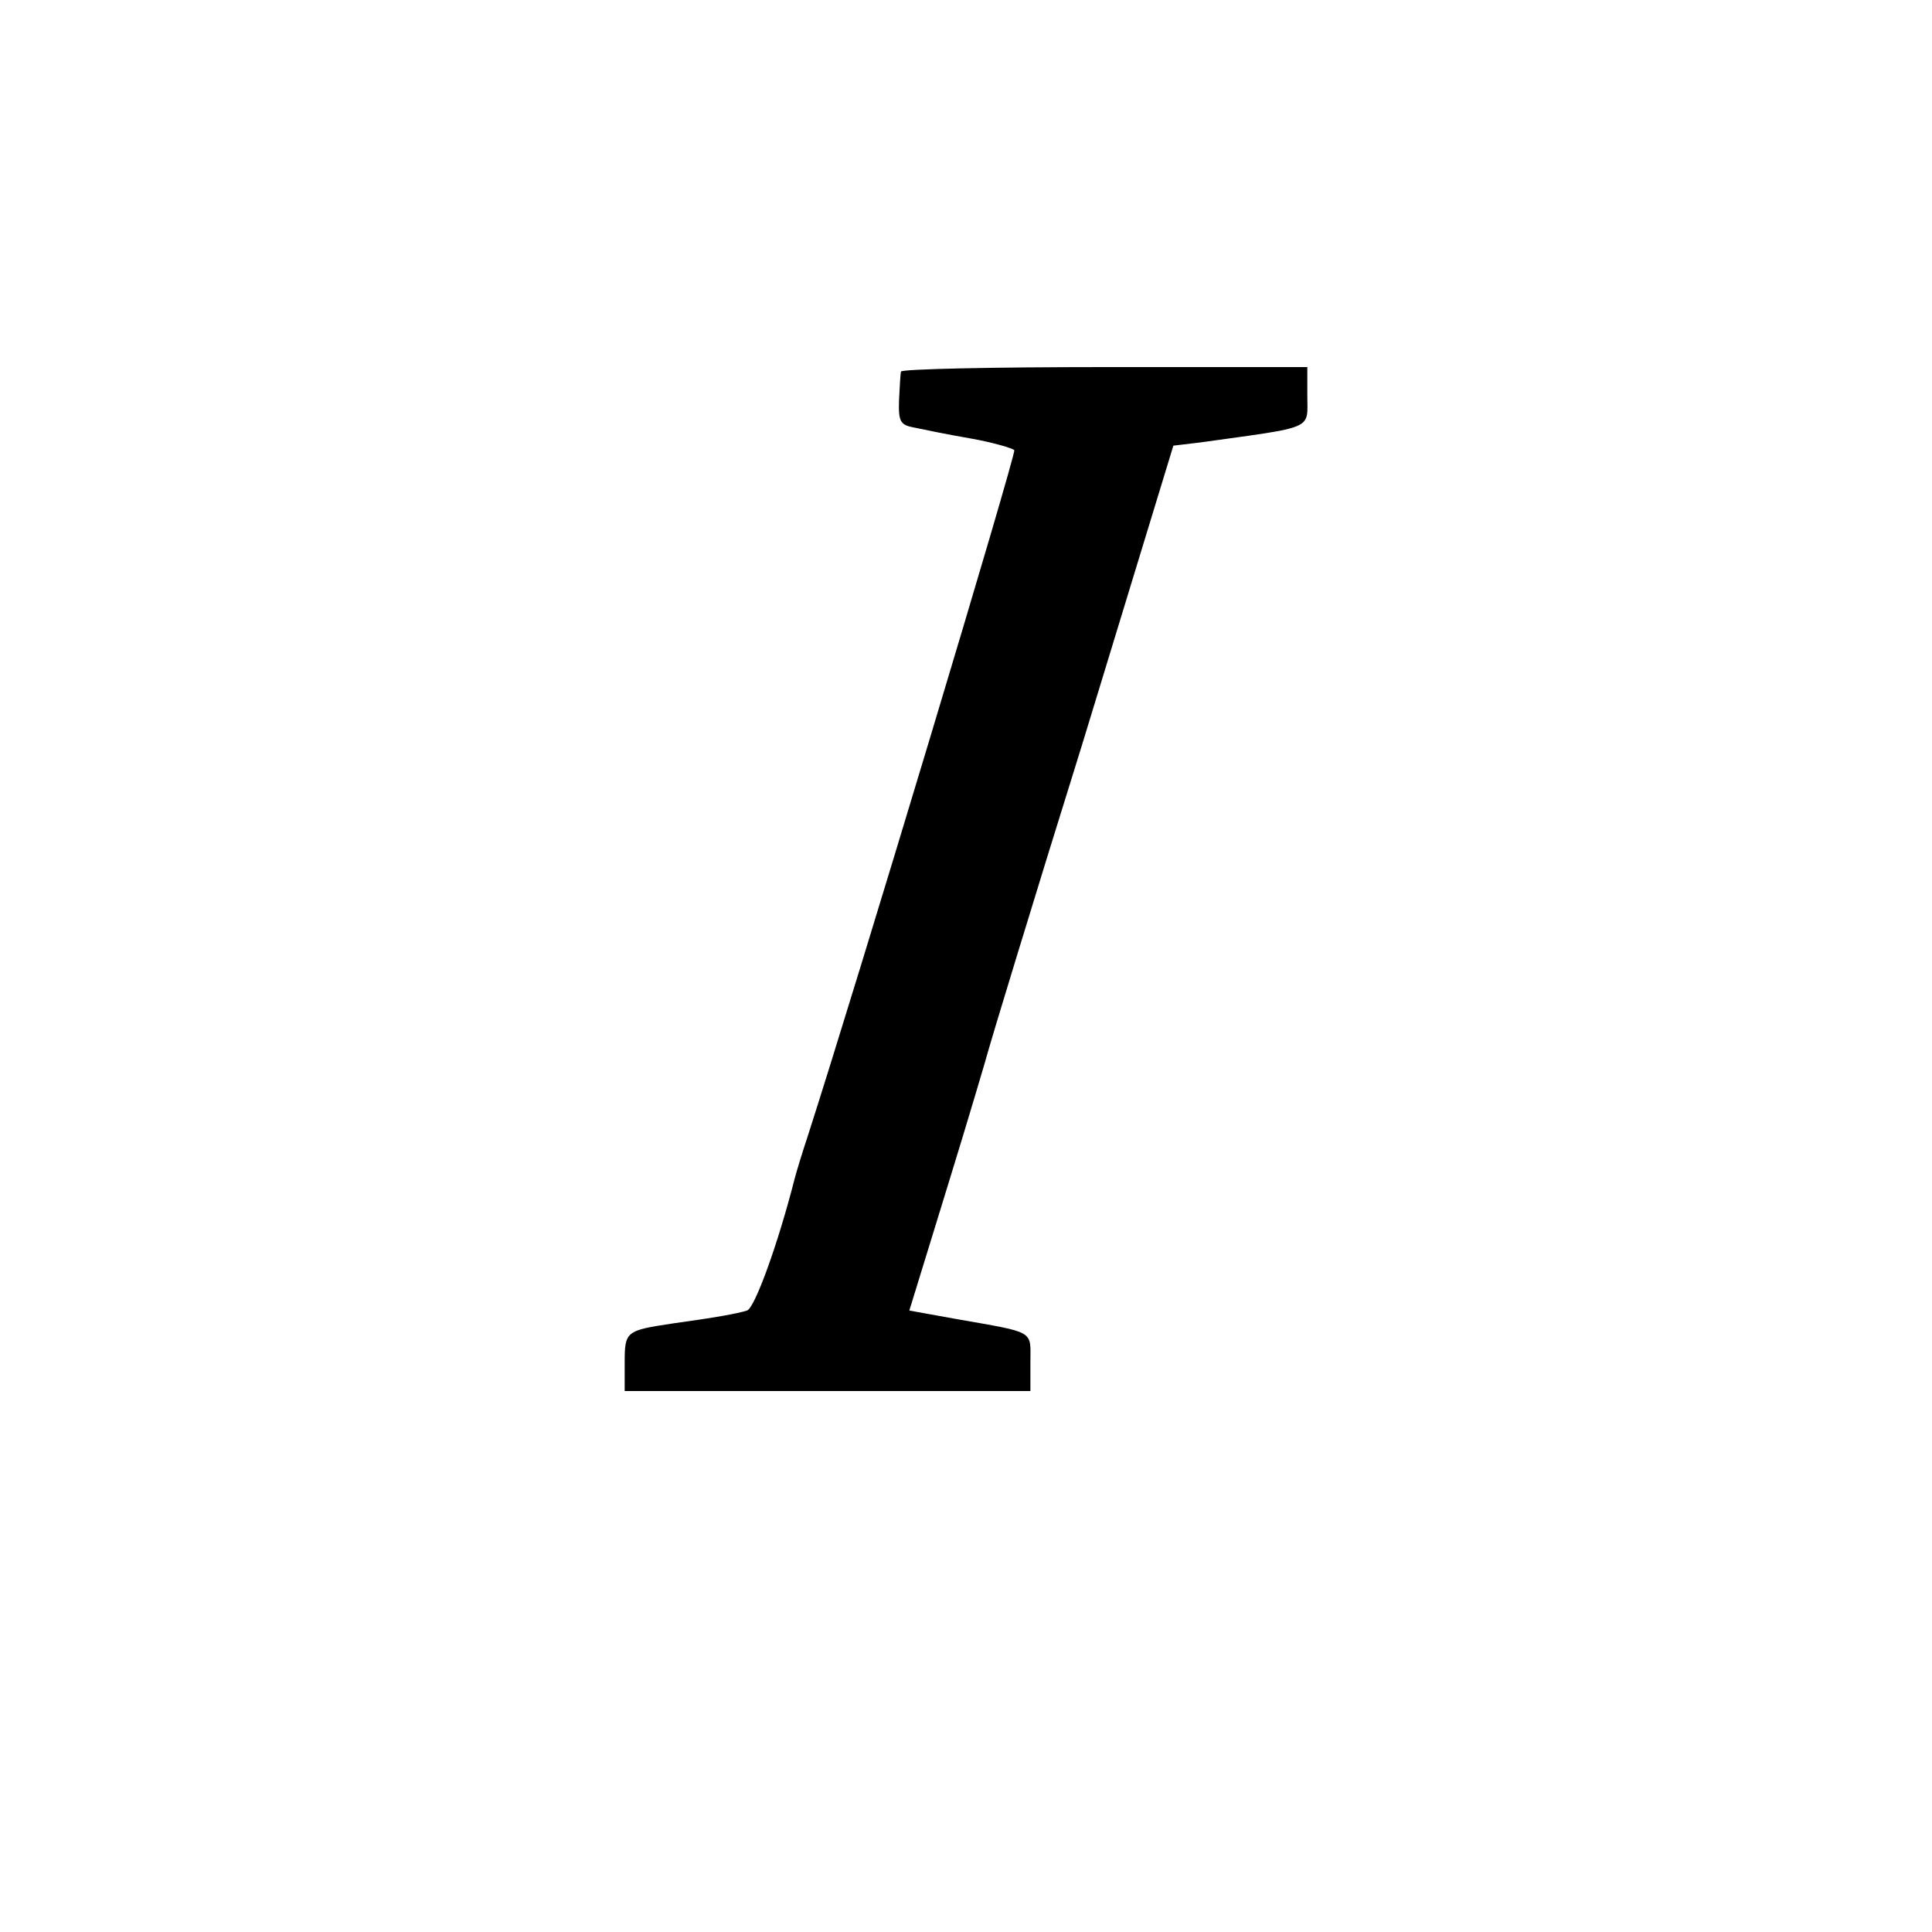
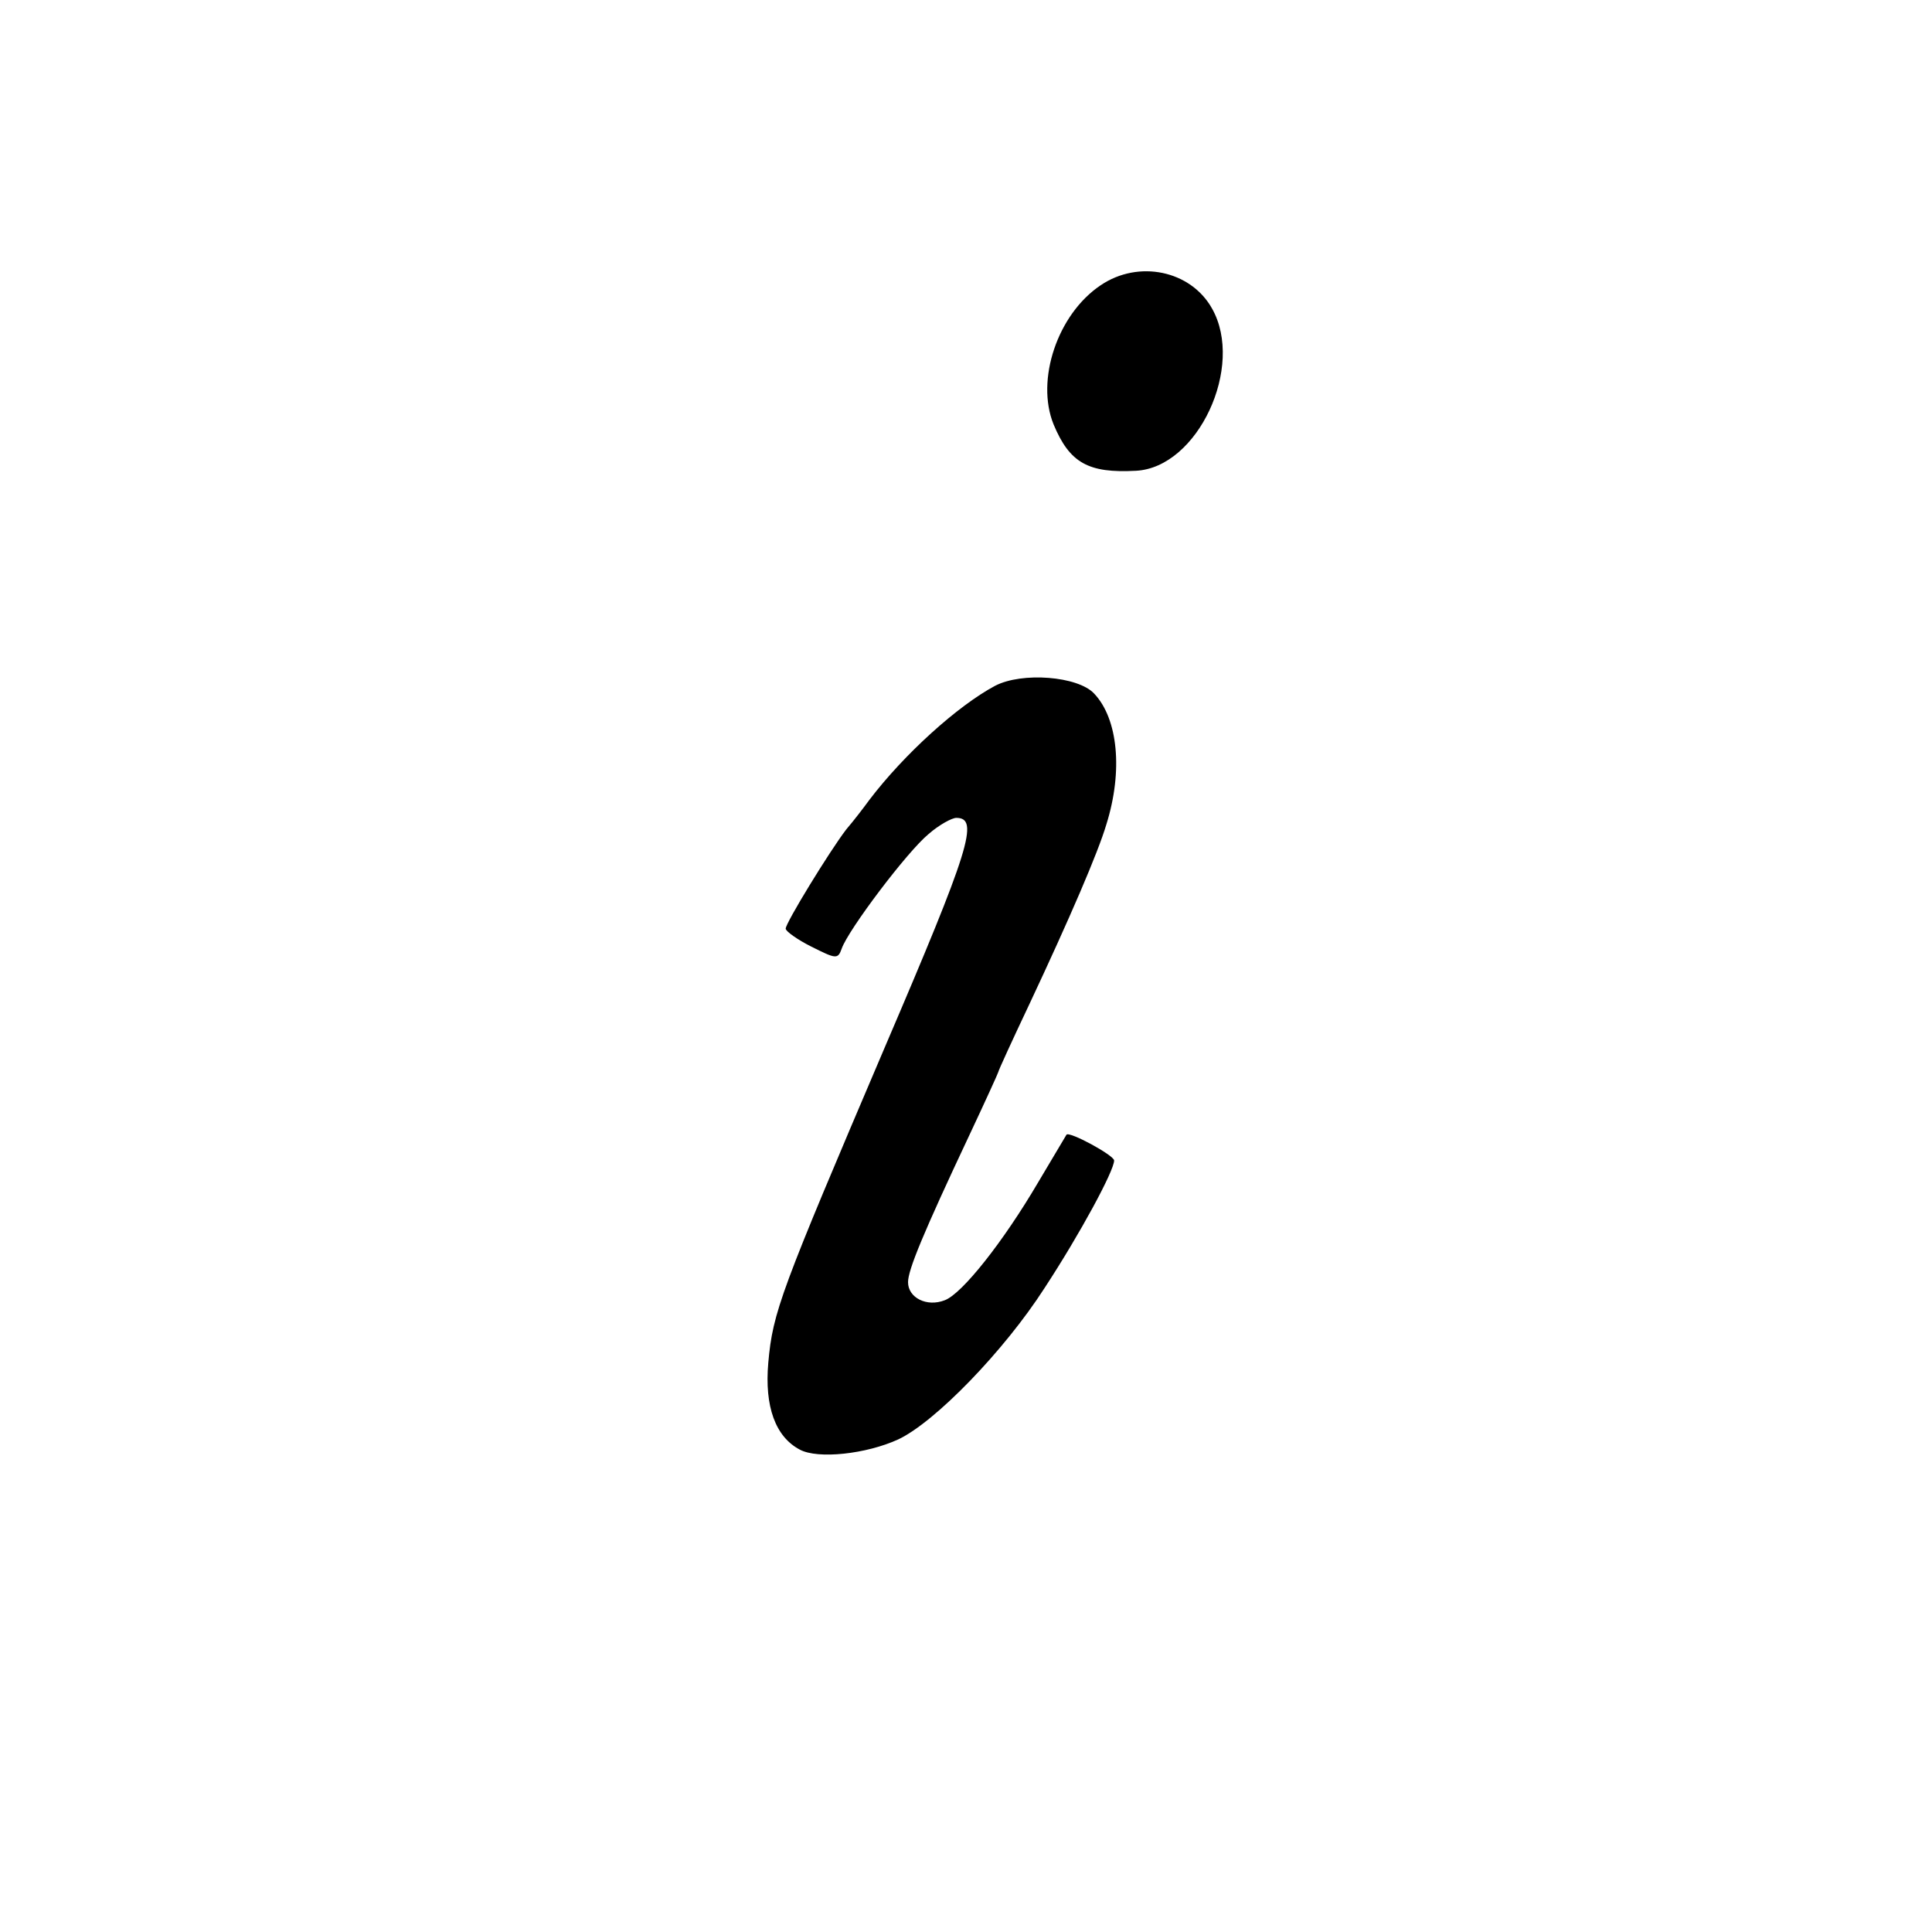
<svg xmlns="http://www.w3.org/2000/svg" version="1.0" width="300pt" height="300pt" viewBox="0 0 300 300" preserveAspectRatio="xMidYMid meet">
  <g transform="translate(0,300) scale(0.1,-0.1)" fill="#000000" stroke="none">
-     <path d="M1399 2423 c-1 -5 -2 -25 -3 -45 -1 -33 2 -38 24 -42 14 -3 53 -11 88 -17 34 -6 64 -15 67 -18 3 -6 -244 -827 -321 -1066 -9 -27 -18 -57 -20 -65 -26 -102 -62 -201 -74 -205 -16 -5 -50 -11 -115 -20 -73 -11 -75 -12 -75 -61 l0 -44 315 0 315 0 0 45 c0 50 9 45 -116 67 l-72 13 60 195 c33 107 61 202 63 210 2 8 67 223 146 476 l141 462 42 5 c179 25 166 19 166 72 l0 45 -315 0 c-173 0 -315 -3 -316 -7z" />
+     <path d="M1709 2557 c-67 -45 -101 -147 -73 -216 25 -60 54 -76 128 -72 96 5 169 162 118 252 -33 59 -114 76 -173 36z" />
+     <path d="M1545 1935 c-58 -31 -141 -106 -195 -177 -8 -11 -24 -32 -36 -46 -26 -34 -94 -145 -94 -154 0 -4 18 -17 40 -28 38 -19 41 -20 47 -3 10 29 102 151 135 178 16 14 36 25 43 25 36 0 21 -48 -111 -356 -162 -380 -174 -411 -181 -490 -6 -68 11 -115 49 -135 28 -15 103 -7 153 16 57 27 164 137 227 235 55 84 108 182 108 198 0 8 -70 46 -74 40 -1 -2 -21 -35 -44 -74 -54 -92 -118 -173 -145 -183 -28 -11 -57 4 -57 28 0 19 23 75 96 230 24 51 44 95 44 96 0 2 22 50 49 107 62 132 106 234 119 278 26 83 18 164 -19 203 -25 27 -112 34 -154 12z" />
  </g>
</svg>
